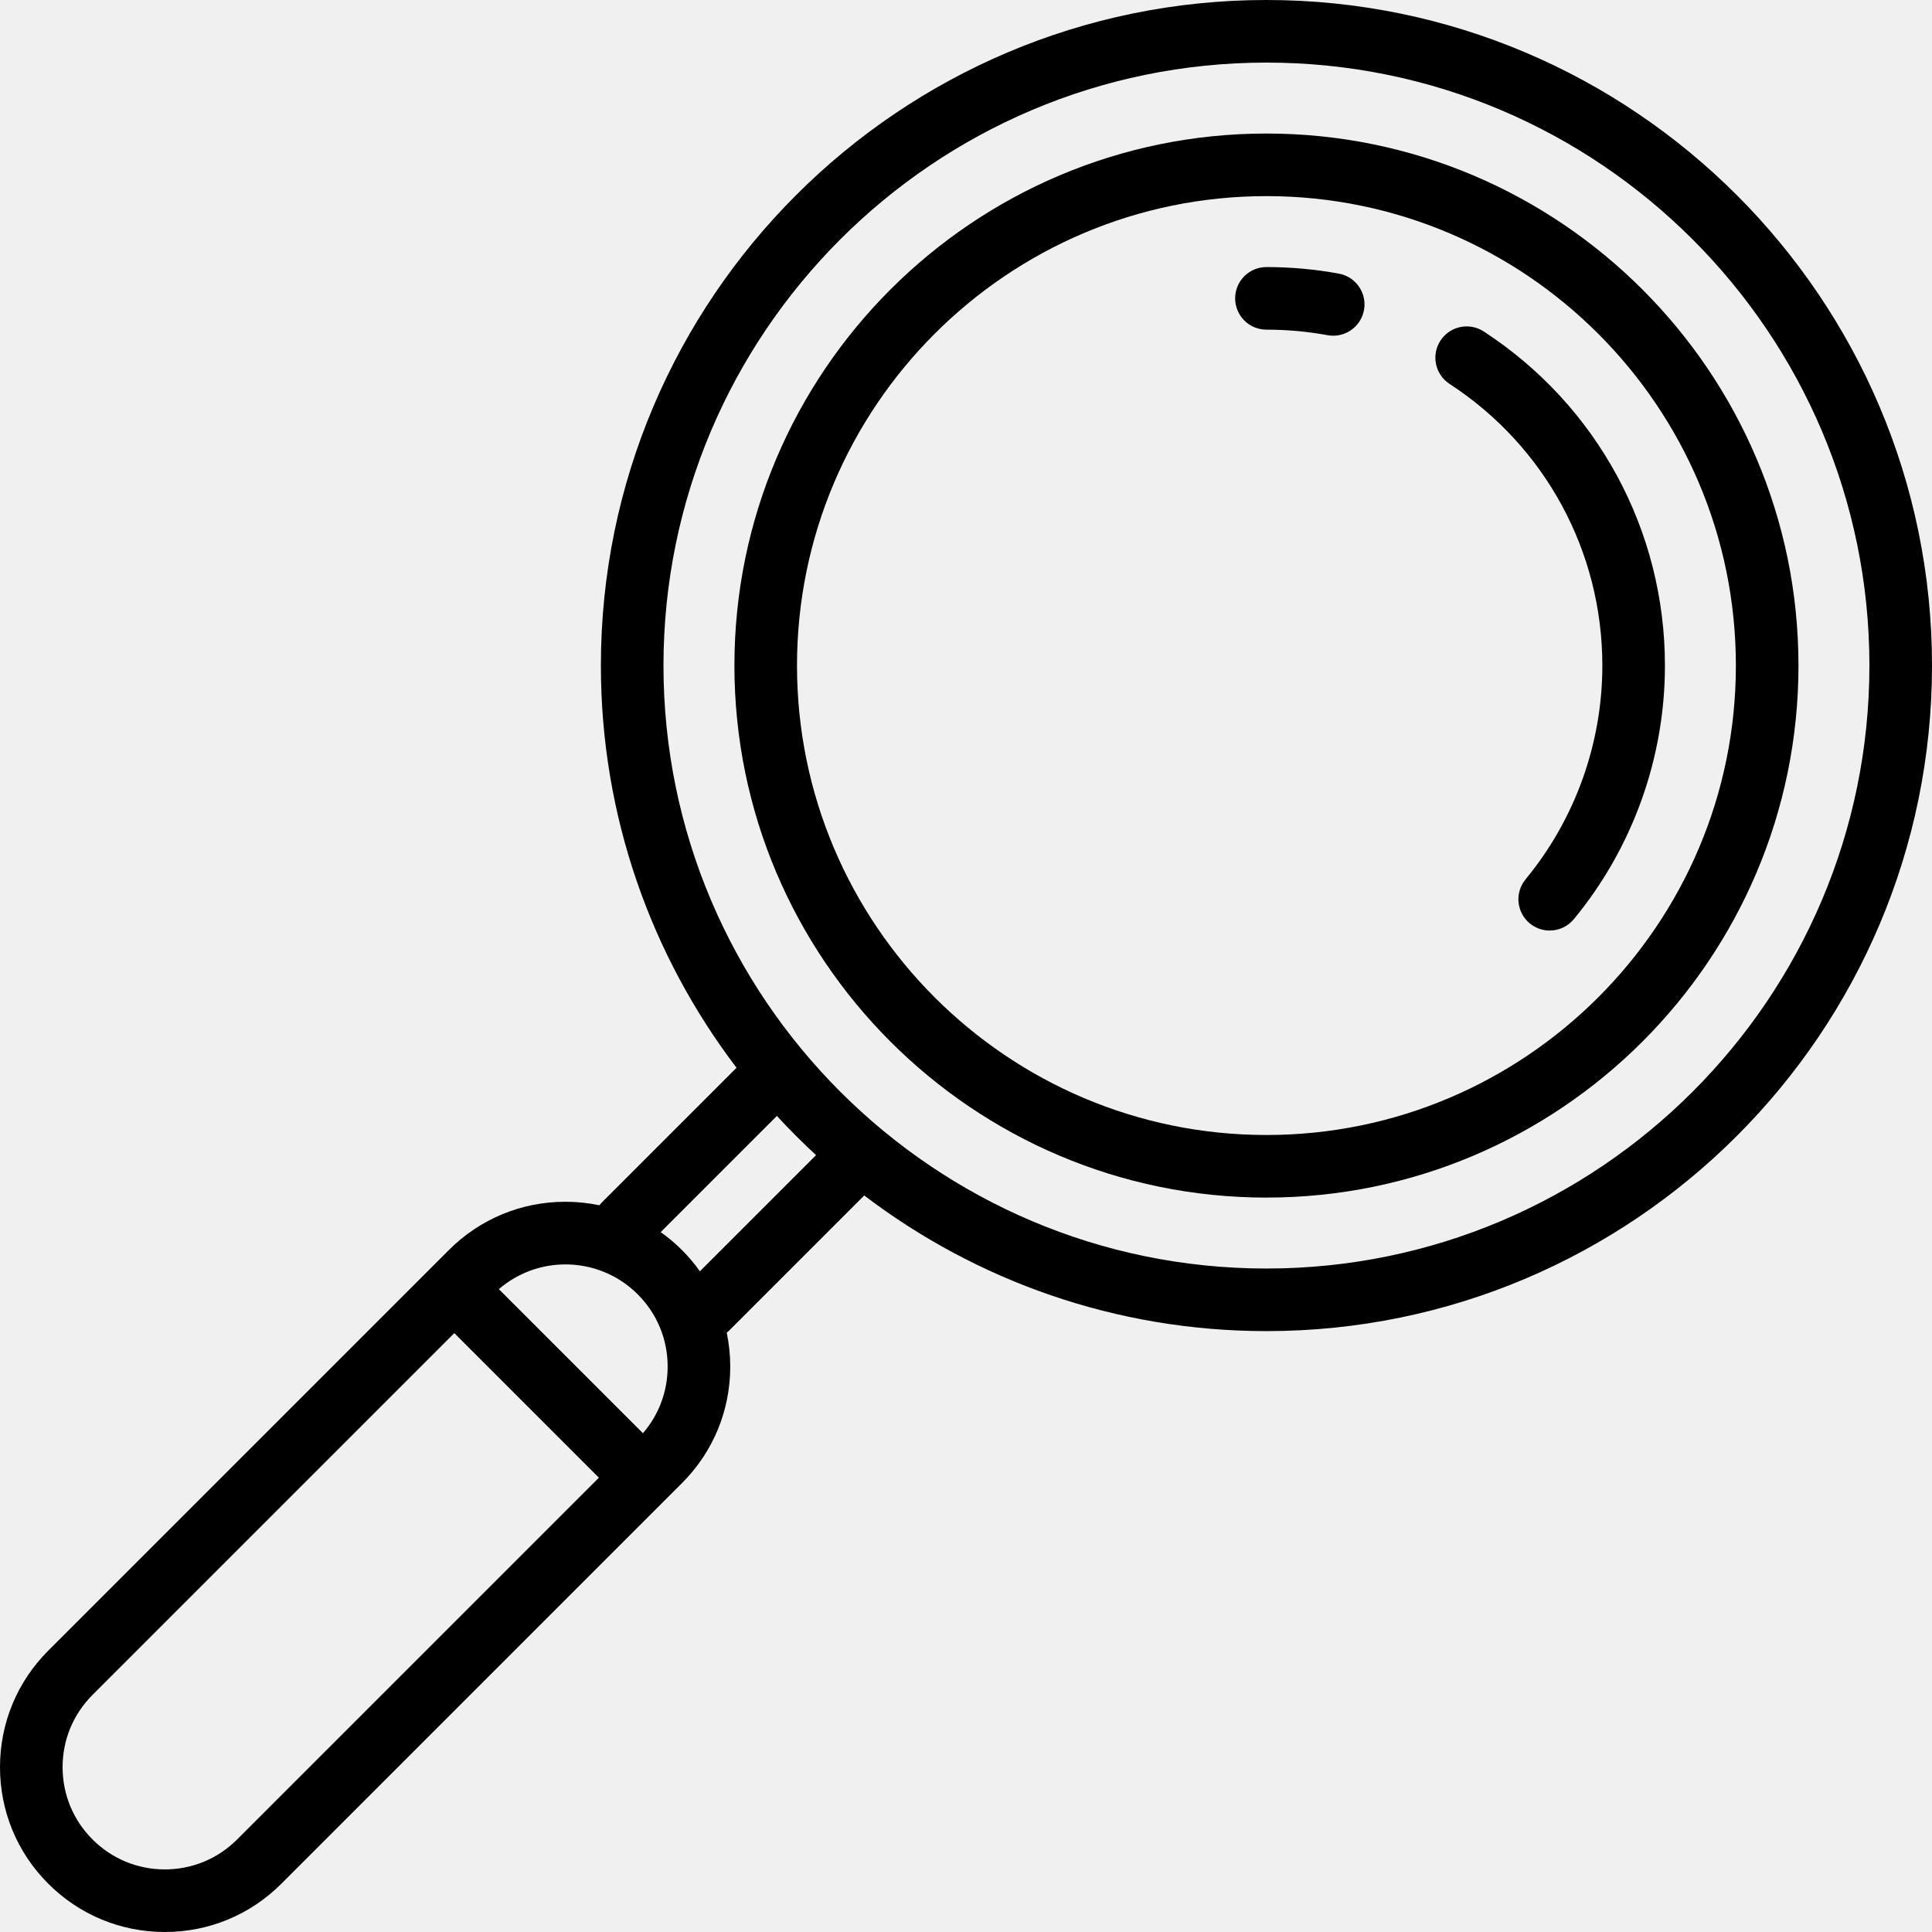
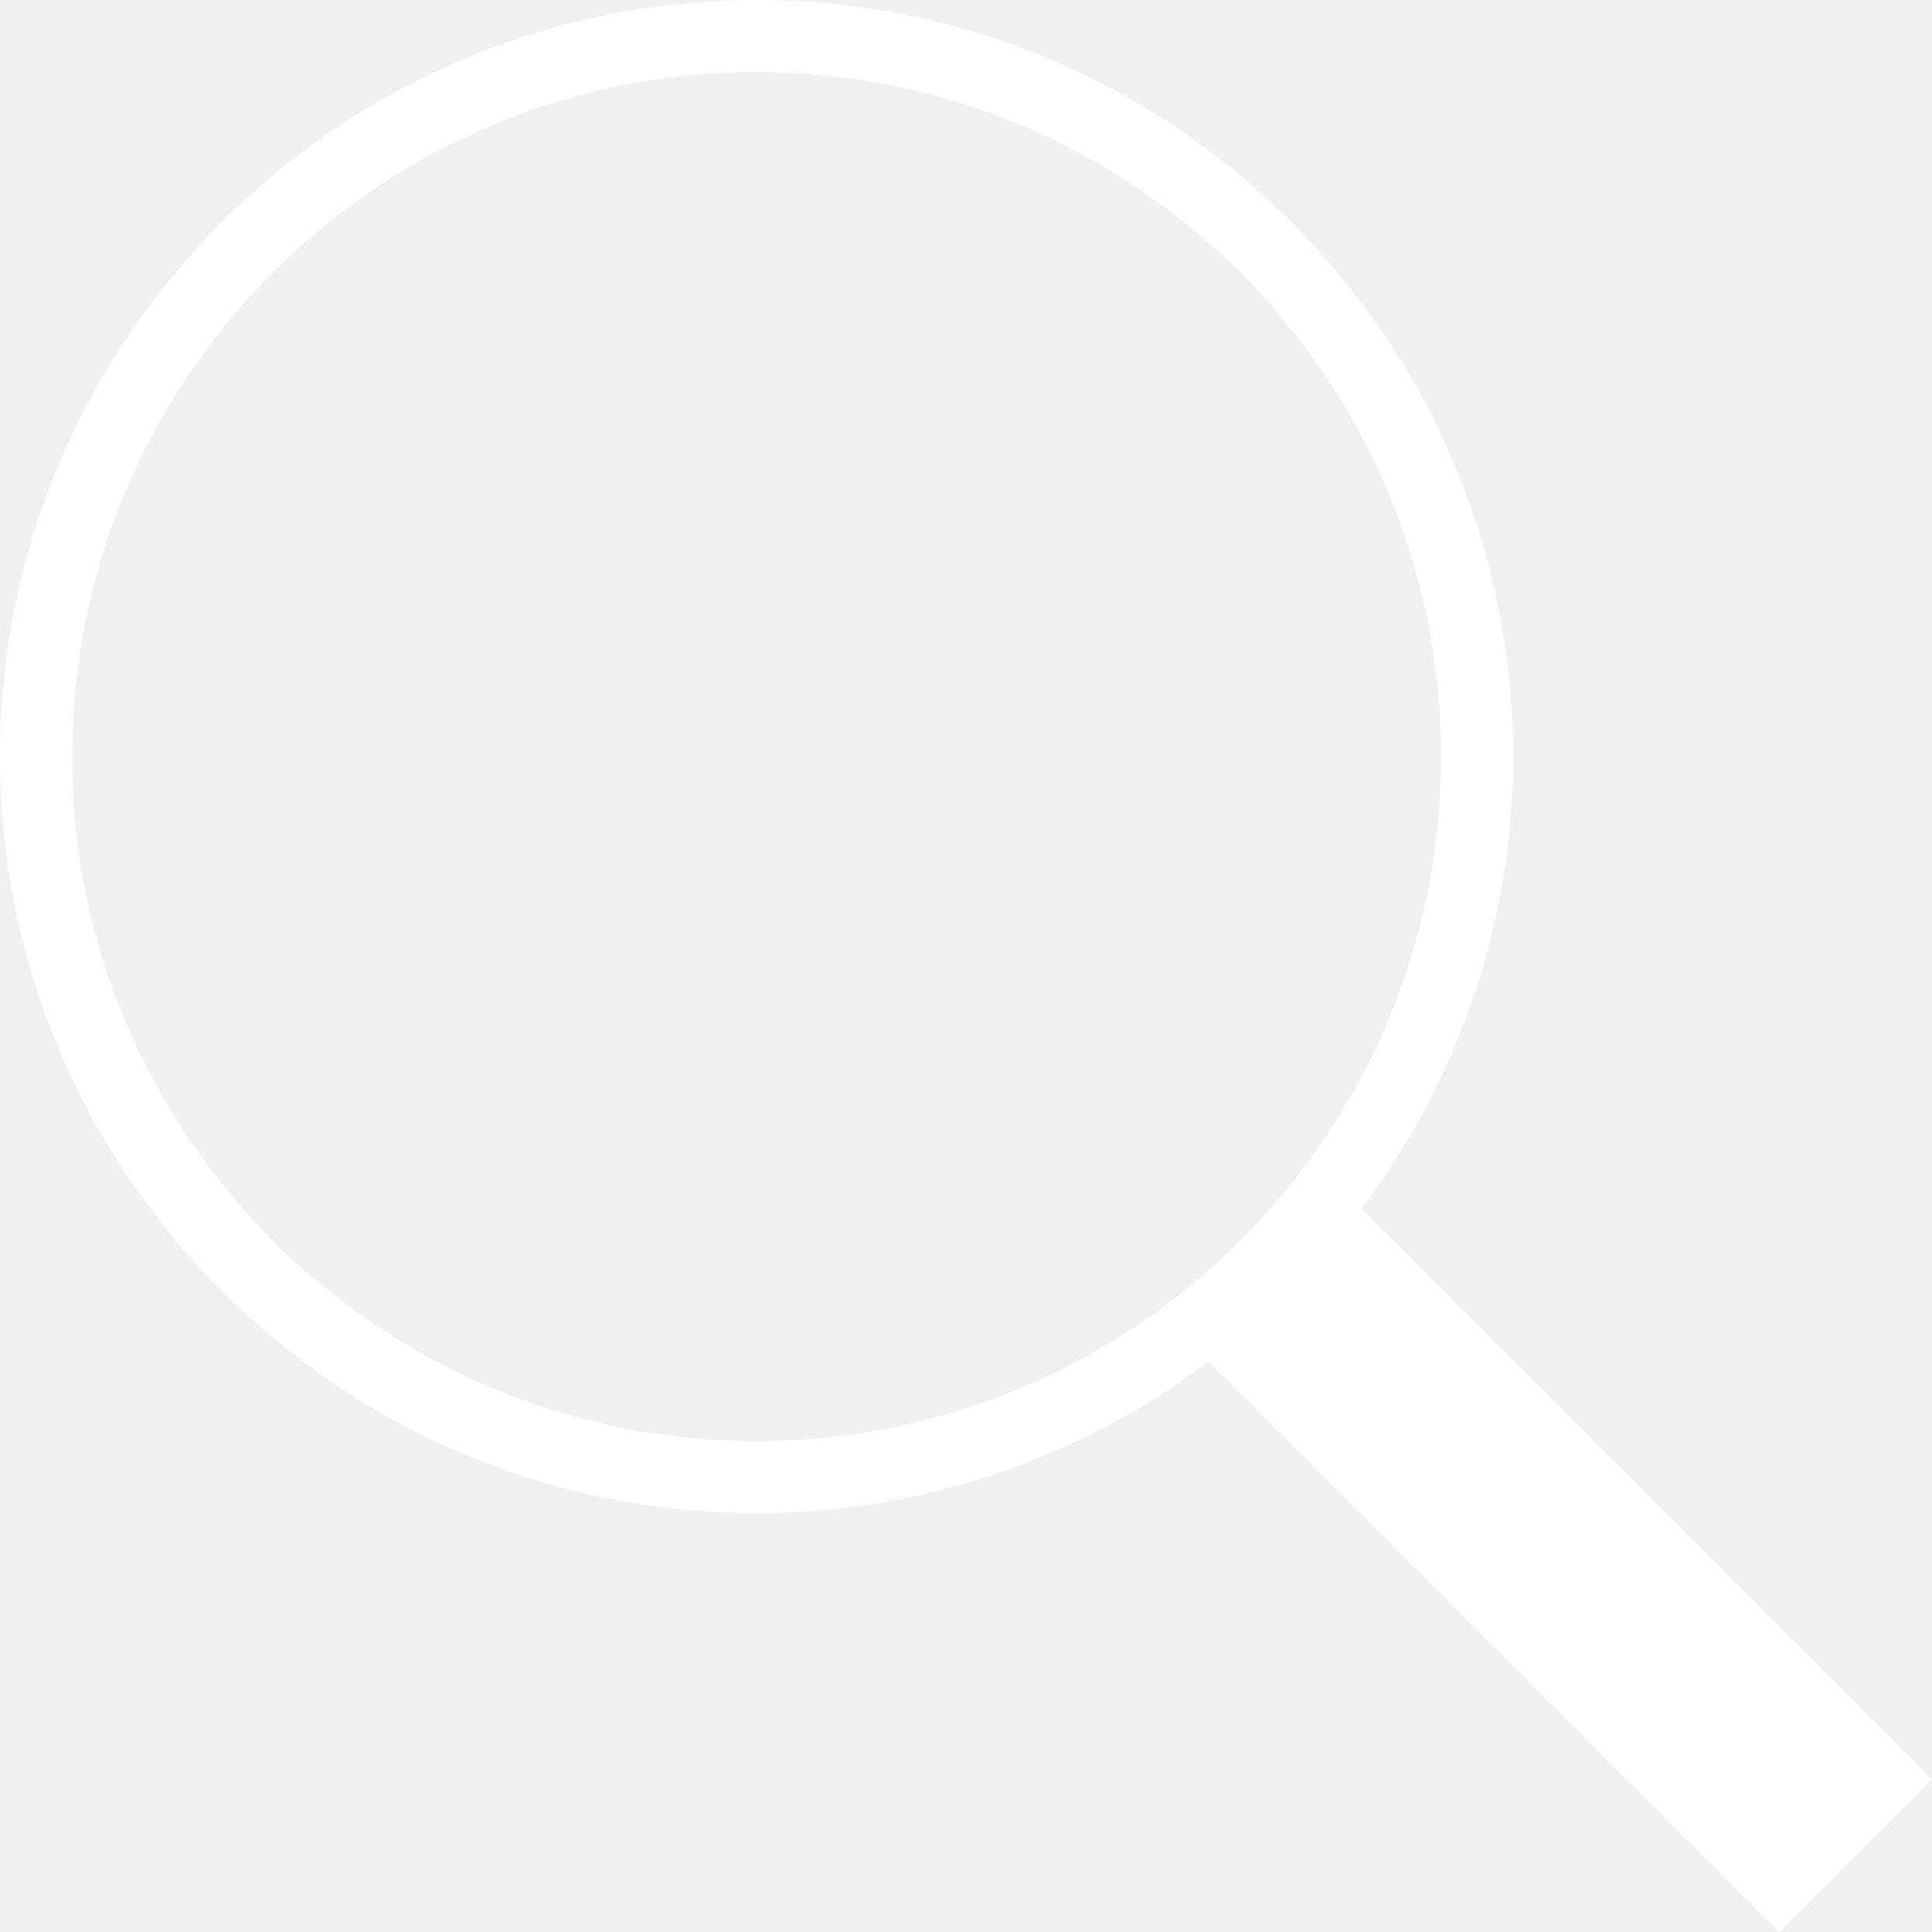
- <svg xmlns="http://www.w3.org/2000/svg" version="1.1" id="Capa_1" x="0px" y="0px" viewBox="0 0 463.001 463.001" style="enable-background:new 0 0 463.001 463.001;" xml:space="preserve">
-   <g>
-     <path d="M303.501,0c-87.948,0-159.5,71.551-159.5,159.5c0,36.188,12.122,69.593,32.507,96.386l-32.311,32.311   c-0.205,0.205-0.392,0.421-0.569,0.643c-2.645-0.551-5.363-0.84-8.127-0.84c-10.55,0-20.47,4.109-27.933,11.572l-95.999,95.999   C4.108,403.03,0,412.949,0,423.5s4.108,20.471,11.568,27.928C19.031,458.891,28.951,463,39.501,463s20.47-4.109,27.933-11.572   l95.999-95.999c7.461-7.458,11.569-17.377,11.569-27.929c0-2.765-0.289-5.484-0.84-8.129c0.222-0.176,0.437-0.363,0.642-0.568   l32.31-32.31C233.908,306.879,267.313,319,303.501,319c87.948,0,159.5-71.551,159.5-159.5S391.449,0,303.501,0z M56.826,440.822   C52.197,445.451,46.045,448,39.501,448s-12.696-2.549-17.326-7.179C17.548,436.196,15,430.045,15,423.5s2.548-12.696,7.176-17.322   l86.698-86.698l34.647,34.647L56.826,440.822z M154.075,343.468l-34.528-34.528c4.575-3.936,10.258-5.926,15.954-5.926   c6.274,0,12.55,2.389,17.326,7.166c4.627,4.625,7.175,10.776,7.175,17.321C160.002,333.427,157.906,339.027,154.075,343.468z    M167.73,304.665c-1.278-1.796-2.706-3.503-4.296-5.092c-1.592-1.591-3.301-3.02-5.098-4.299l27.841-27.841   c3,3.259,6.134,6.393,9.393,9.393L167.73,304.665z M303.501,304c-79.678,0-144.5-64.822-144.5-144.5S223.823,15,303.501,15   s144.5,64.822,144.5,144.5S383.179,304,303.501,304z" />
-     <path d="M303.501,32c-70.304,0-127.5,57.196-127.5,127.5S233.197,287,303.501,287s127.5-57.196,127.5-127.5S373.805,32,303.501,32z    M303.501,272c-62.032,0-112.5-50.467-112.5-112.5S241.469,47,303.501,47s112.5,50.467,112.5,112.5S365.533,272,303.501,272z" />
-     <path d="M355.58,79.438c-3.47-2.262-8.116-1.283-10.378,2.188c-2.262,3.47-1.282,8.117,2.188,10.378   c22.924,14.94,36.61,40.172,36.61,67.496c0,18.667-6.534,36.86-18.399,51.226c-2.638,3.193-2.187,7.921,1.007,10.559   c1.398,1.155,3.09,1.717,4.772,1.717c2.16,0,4.304-0.929,5.787-2.724c14.079-17.047,21.833-38.632,21.833-60.777   C399.001,127.087,382.769,97.158,355.58,79.438z" />
-     <path d="M320.856,65.575C315.168,64.53,309.329,64,303.501,64c-4.143,0-7.5,3.358-7.5,7.5s3.357,7.5,7.5,7.5   c4.922,0,9.849,0.447,14.645,1.328c0.459,0.084,0.914,0.125,1.364,0.125c3.549,0,6.703-2.531,7.368-6.146   C327.626,70.233,324.93,66.324,320.856,65.575z" />
-   </g>
+ <svg xmlns="http://www.w3.org/2000/svg" version="1.1" id="Capa_1" x="0px" y="0px" viewBox="0 0 53.627 53.627" style="enable-background:new 0 0 53.627 53.627; fill: white;" xml:space="preserve">
+   <path d="M53.627,49.385L37.795,33.553C40.423,30.046,42,25.709,42,21C42,9.42,32.58,0,21,0S0,9.42,0,21s9.42,21,21,21  c4.709,0,9.046-1.577,12.553-4.205l15.832,15.832L53.627,49.385z M2,21C2,10.523,10.523,2,21,2s19,8.523,19,19s-8.523,19-19,19  S2,31.477,2,21z" />
  <g>
</g>
  <g>
</g>
  <g>
</g>
  <g>
</g>
  <g>
</g>
  <g>
</g>
  <g>
</g>
  <g>
</g>
  <g>
</g>
  <g>
</g>
  <g>
</g>
  <g>
</g>
  <g>
</g>
  <g>
</g>
  <g>
</g>
</svg>
